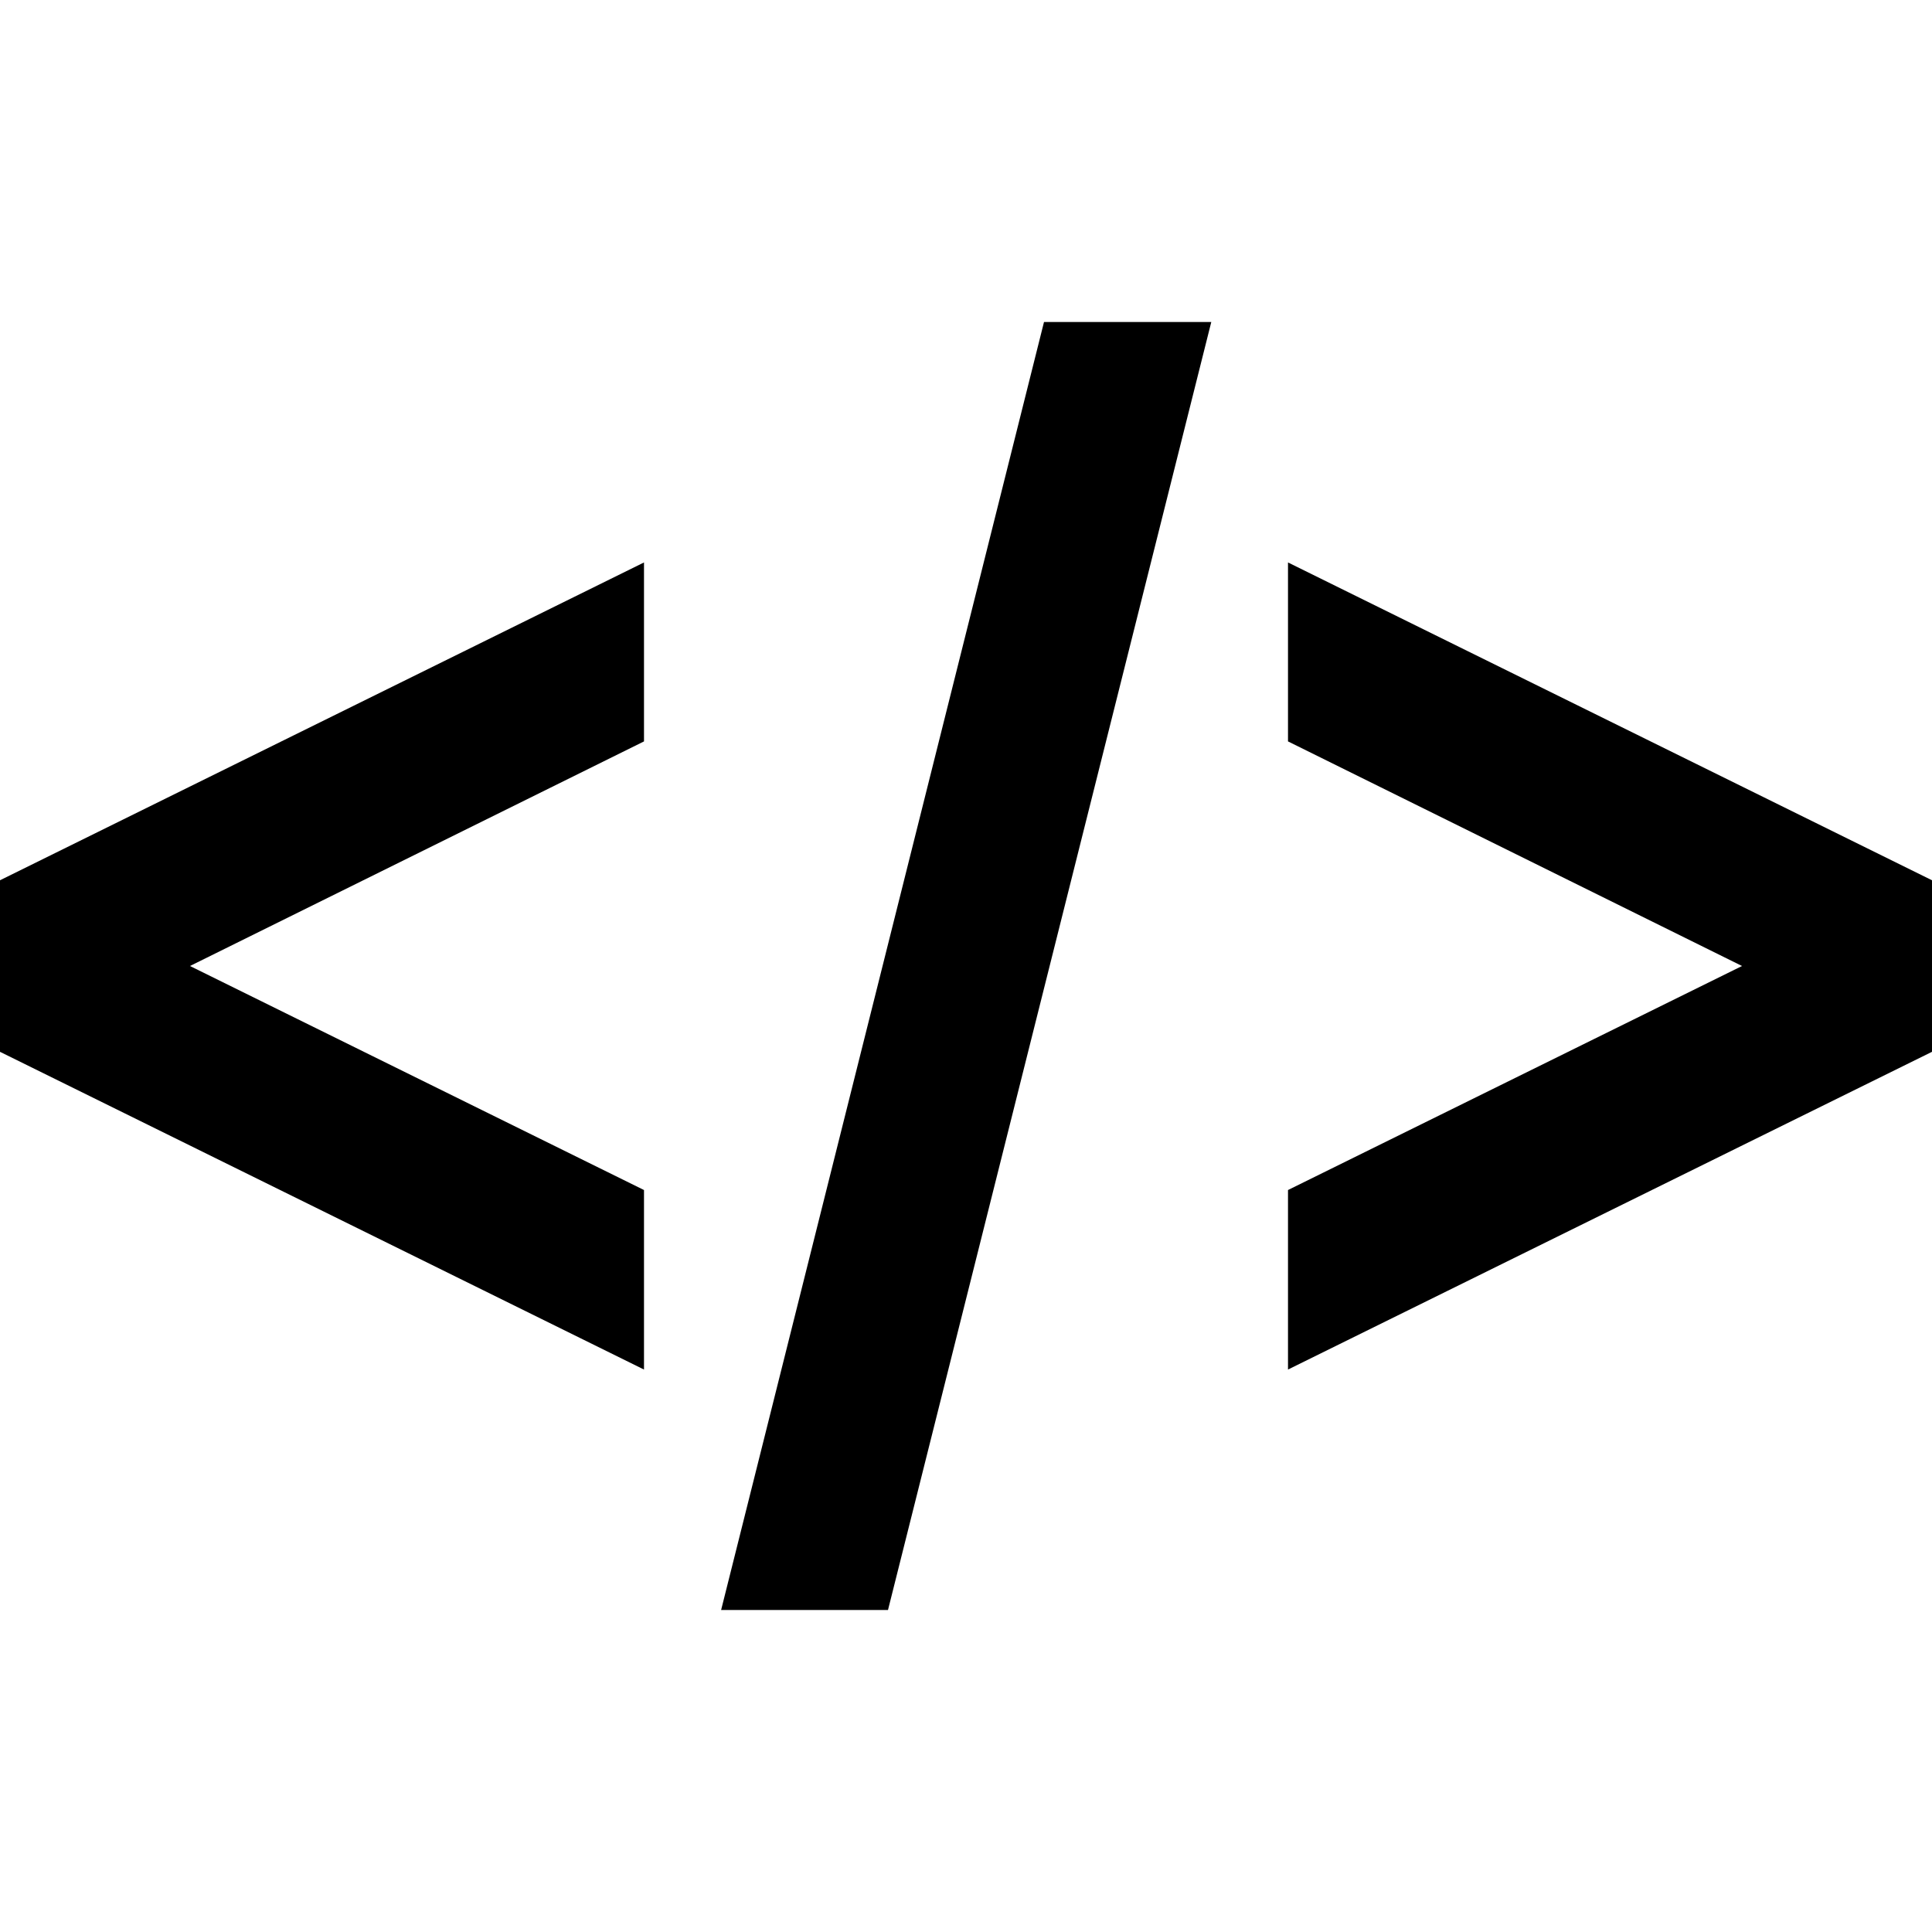
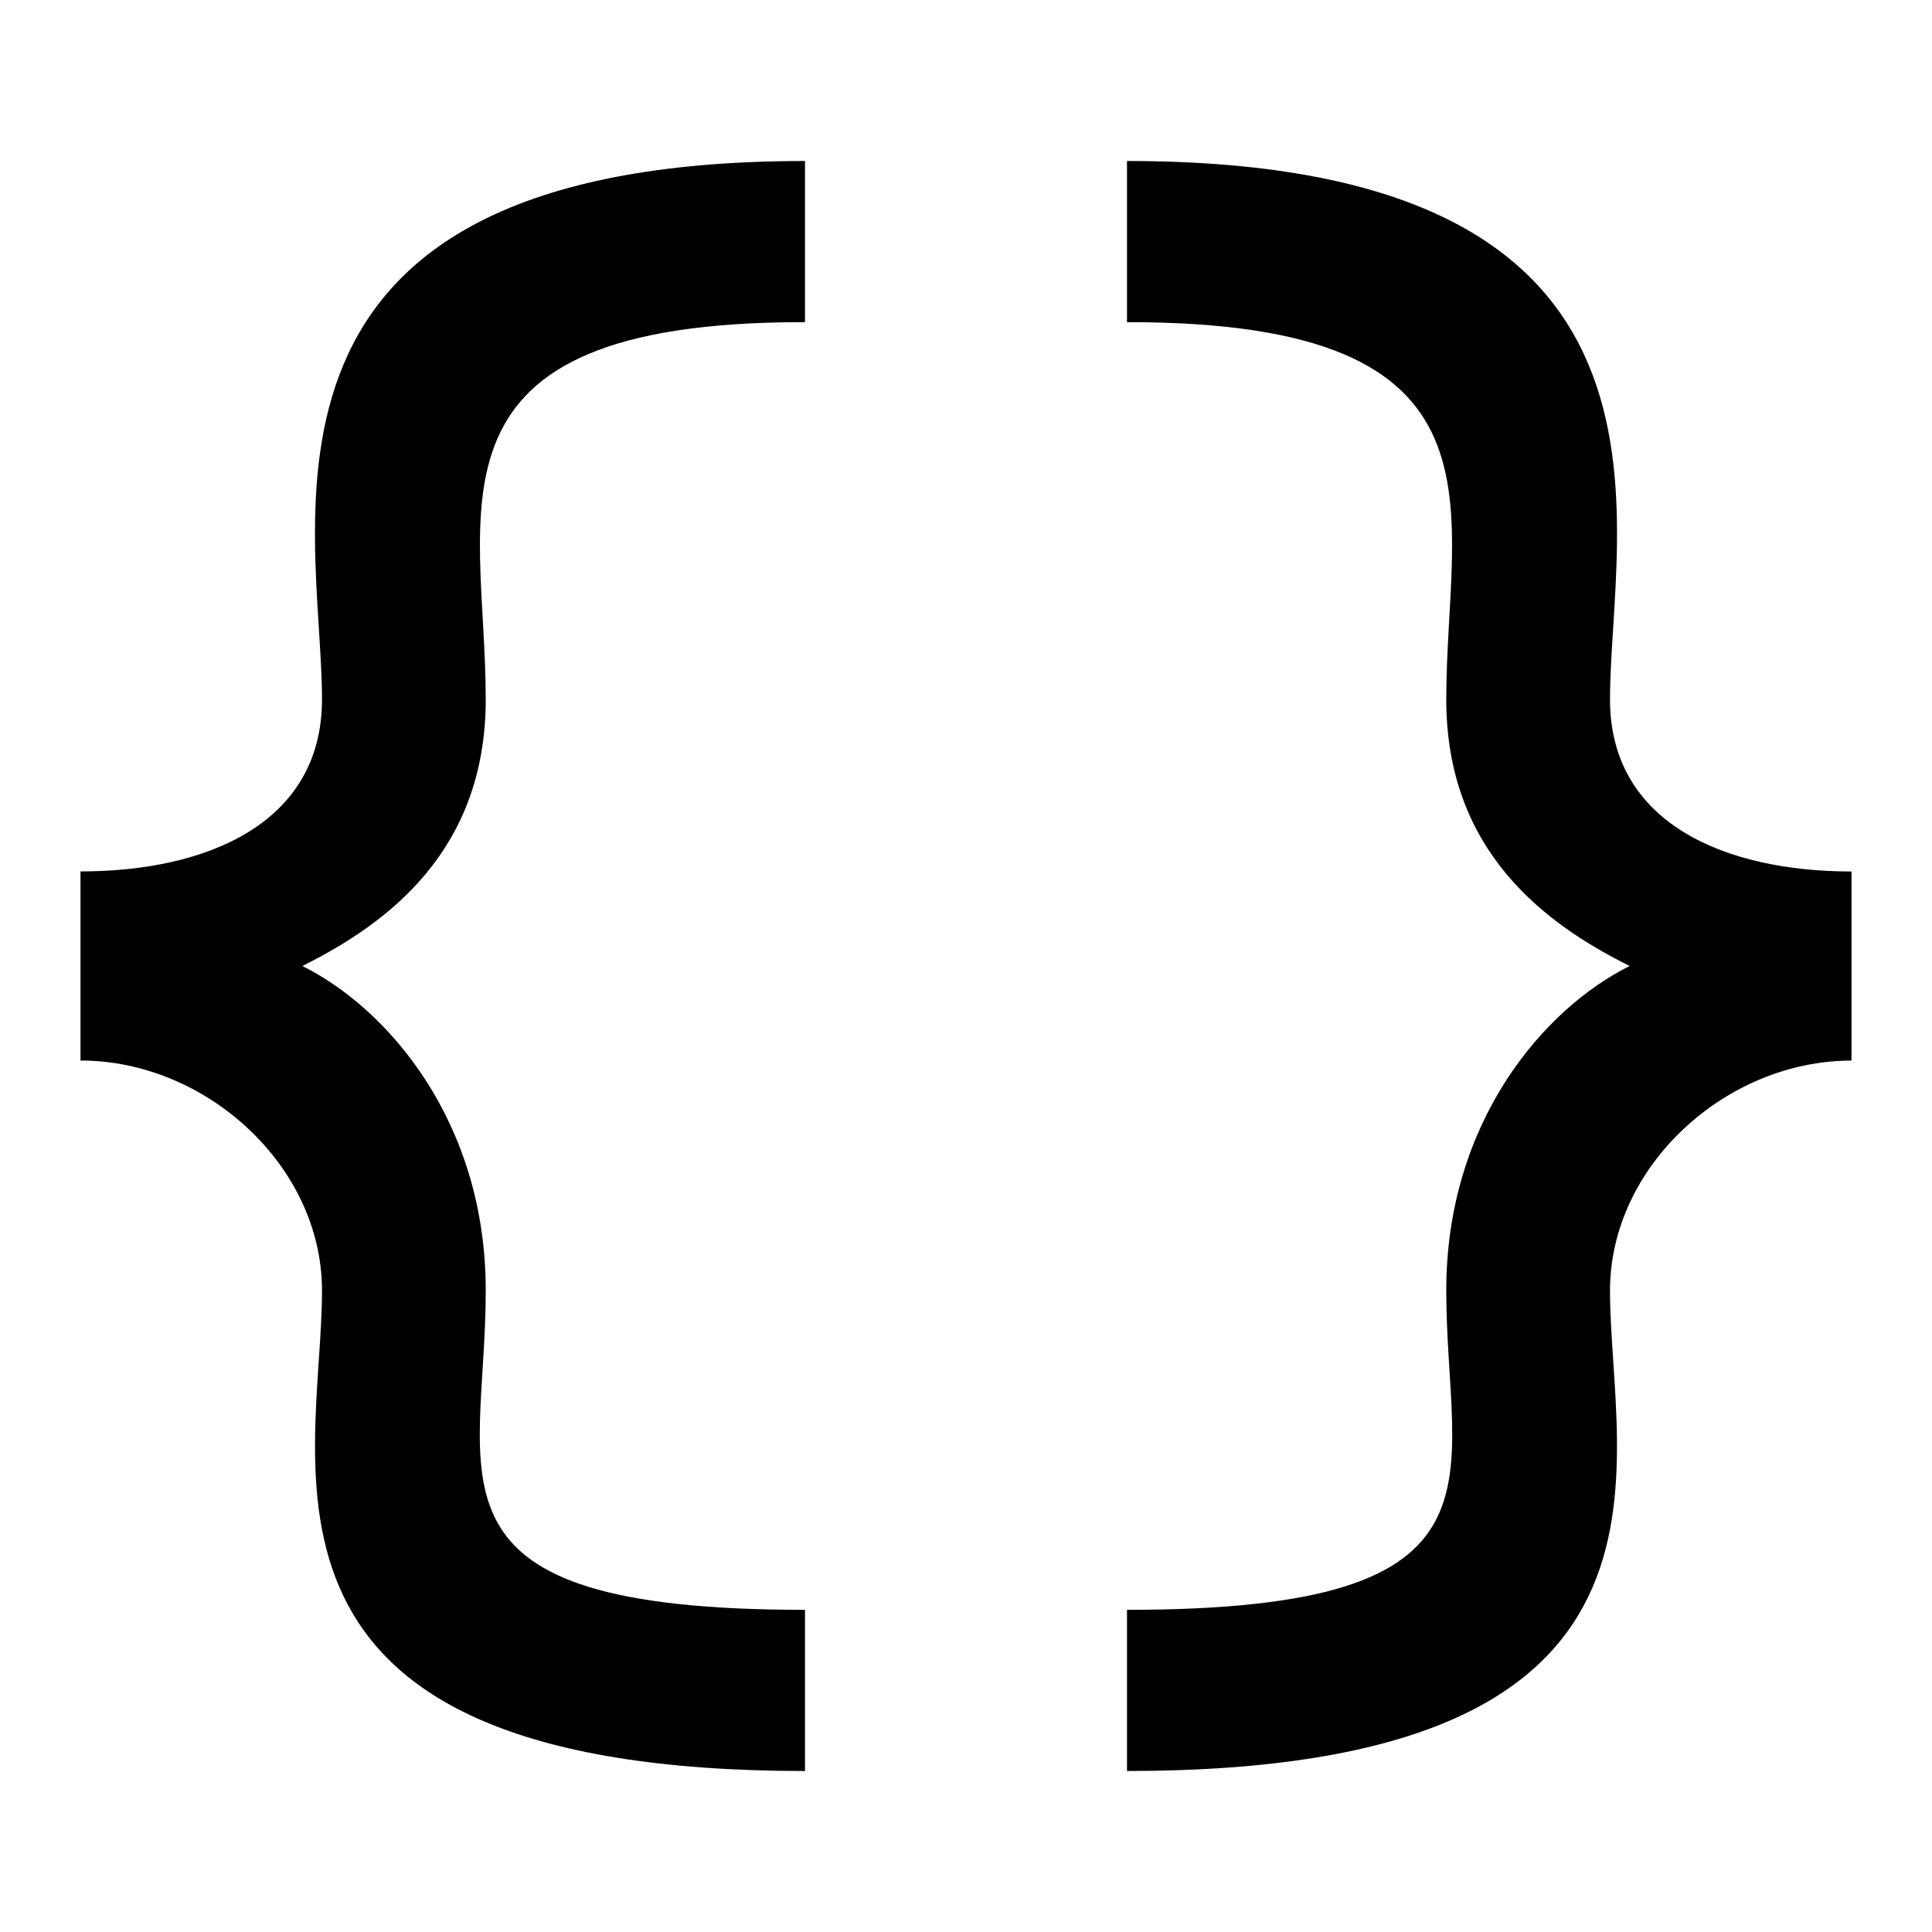
<svg xmlns="http://www.w3.org/2000/svg" viewBox="0 0 24 24">
-   <path d="M24 10.935v2.131l-8 3.947v-2.23L21.64 12 16 9.21V6.987l8 3.948zM8 14.783L2.36 12 8 9.21V6.987l-8 3.948v2.131l8 3.947v-2.23zM15.047 4h-2.078L8.958 20h2.073l4.016-16z" />
+   <path d="M23 10.826v2.349c-1.562 0-3 1.312-3 2.857C20 18.213 21.281 22 14 22v-2.002c4.917 0 3.966-1.6 3.966-3.967 0-2.094 1.211-3.5 2.278-4.031-1.067-.531-2.278-1.438-2.278-3.312 0-2.372.94-4.692-3.966-4.686V2c7.285 0 6 4.506 6 6.688 0 1.544 1.438 2.138 3 2.138zM4 8.688C4 6.506 2.715 2 10 2v2.002c-4.906-.007-3.966 2.313-3.966 4.686 0 1.875-1.211 2.781-2.278 3.312 1.067.531 2.278 1.938 2.278 4.031 0 2.367-.951 3.967 3.966 3.967V22c-7.281 0-6-3.787-6-5.969 0-1.545-1.438-2.857-3-2.857v-2.349c1.562.001 3-.593 3-2.137z" />
</svg>
